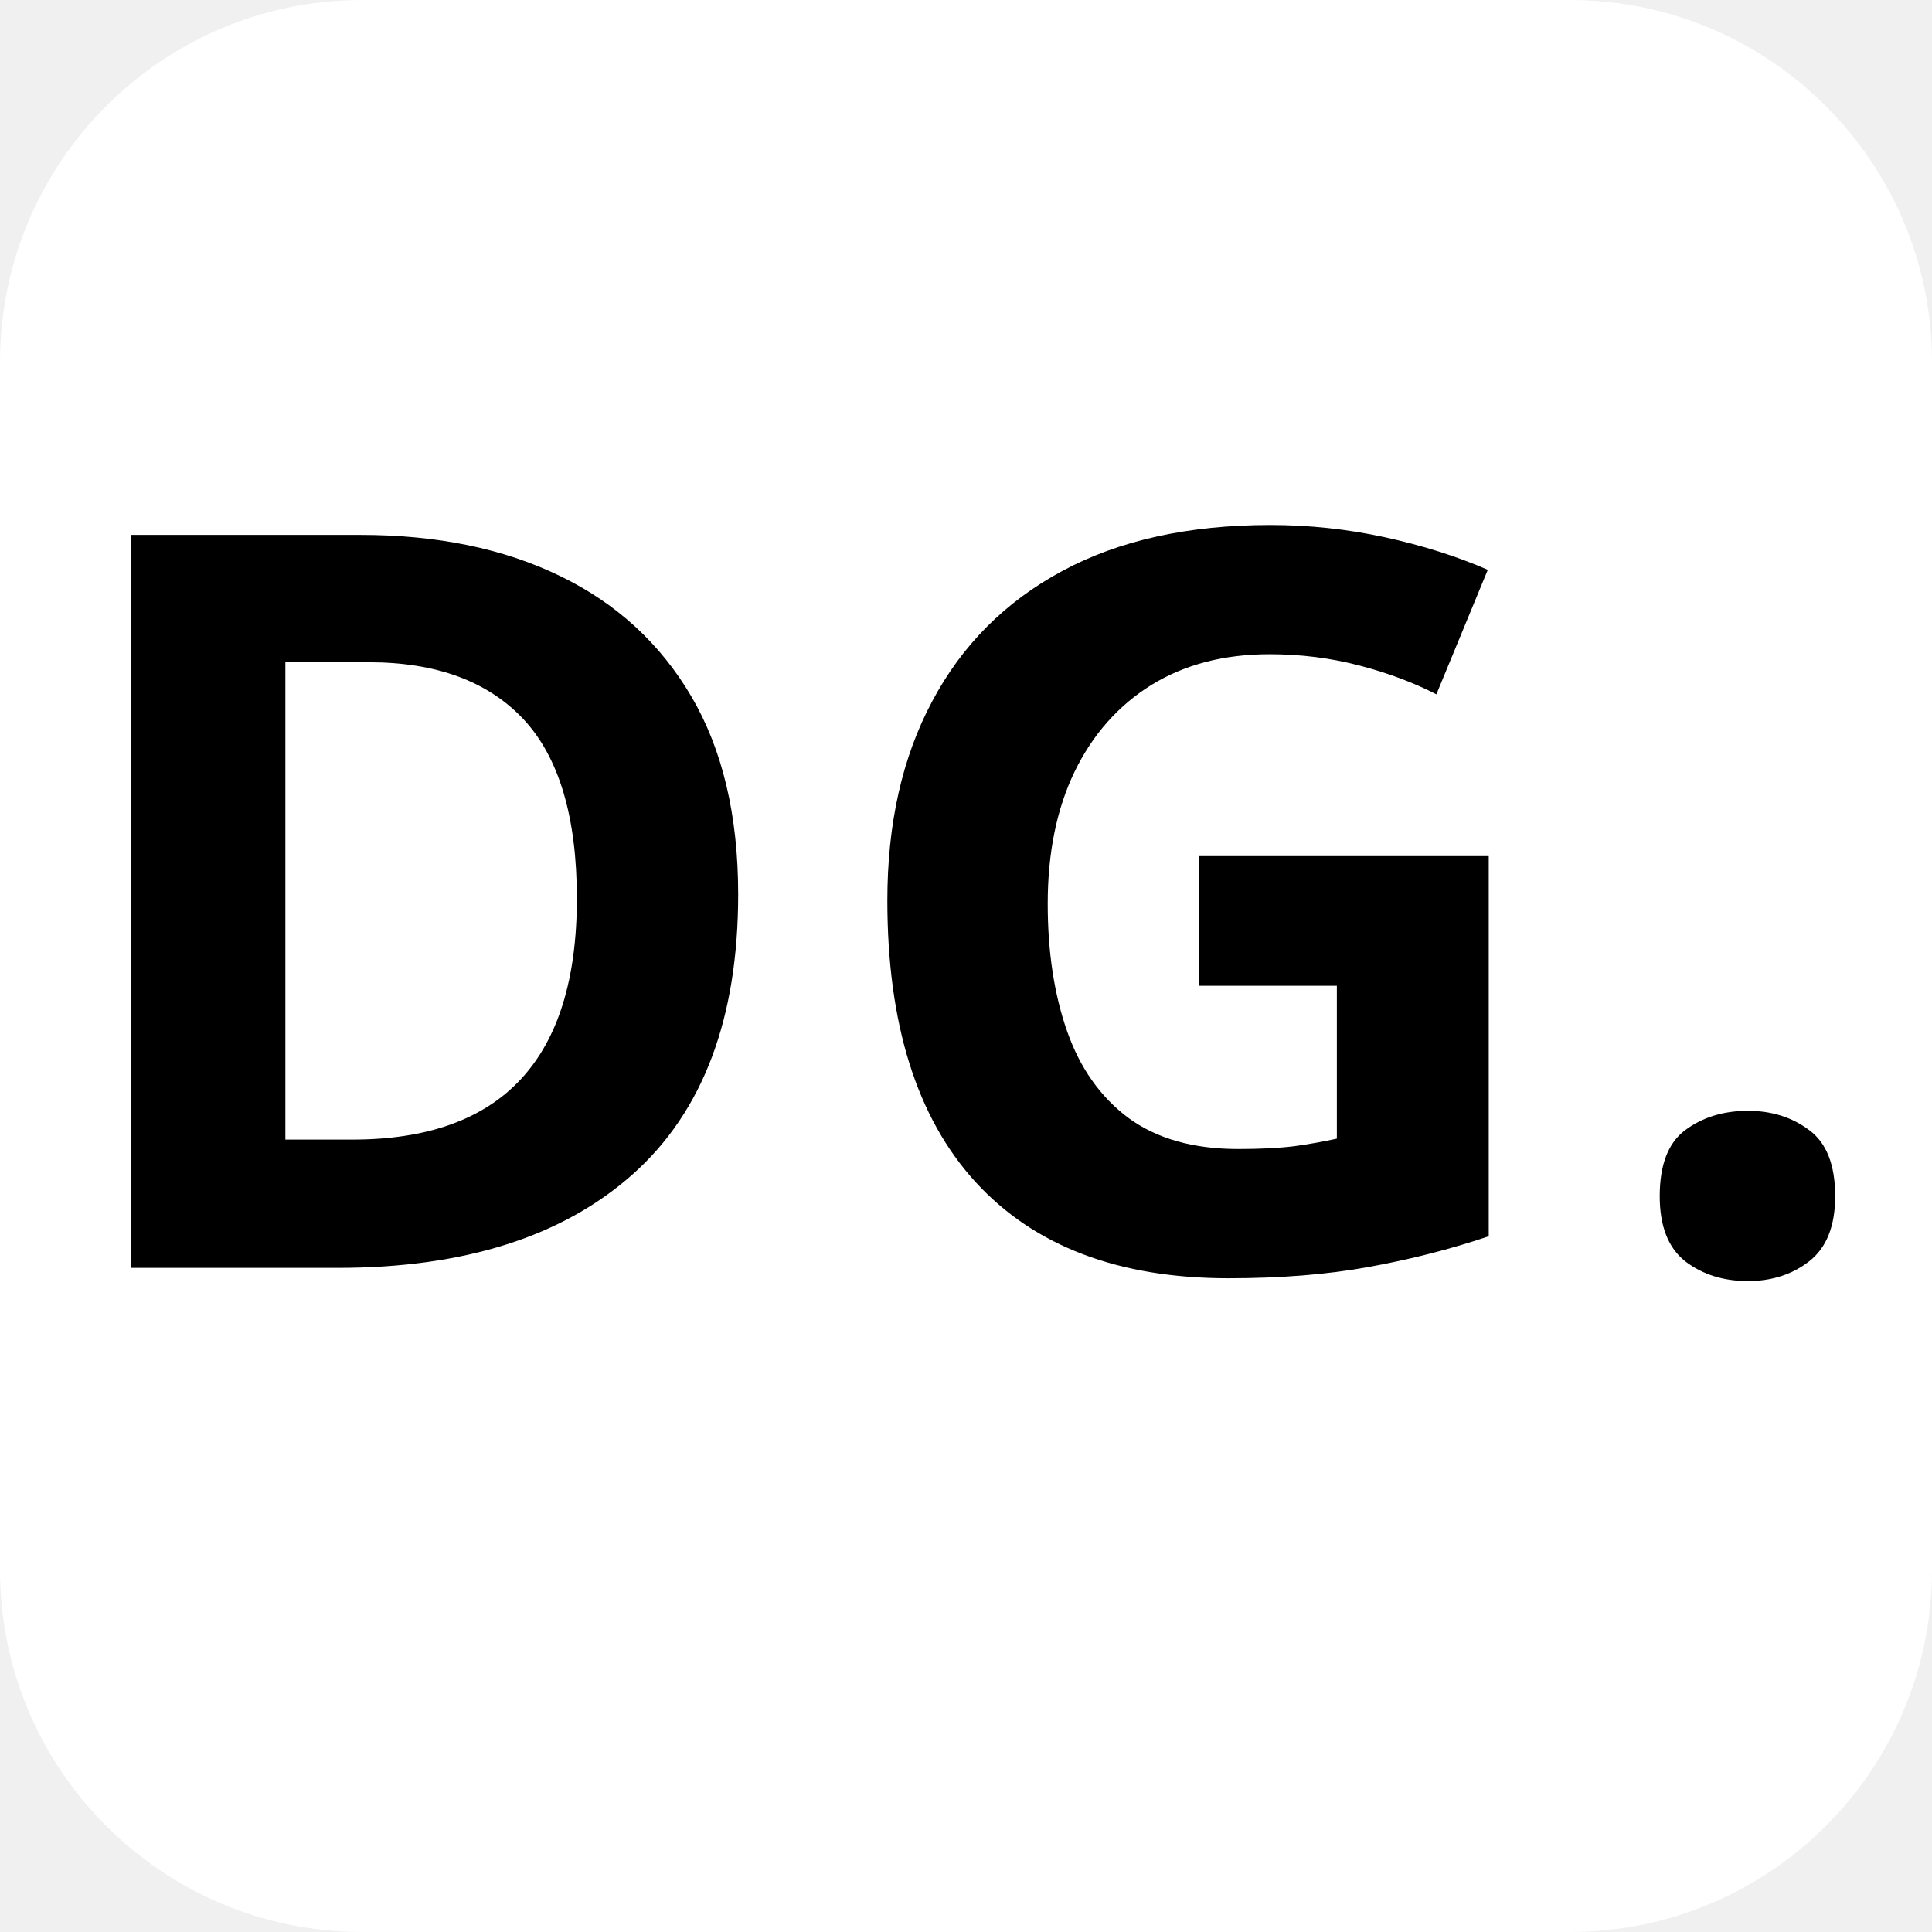
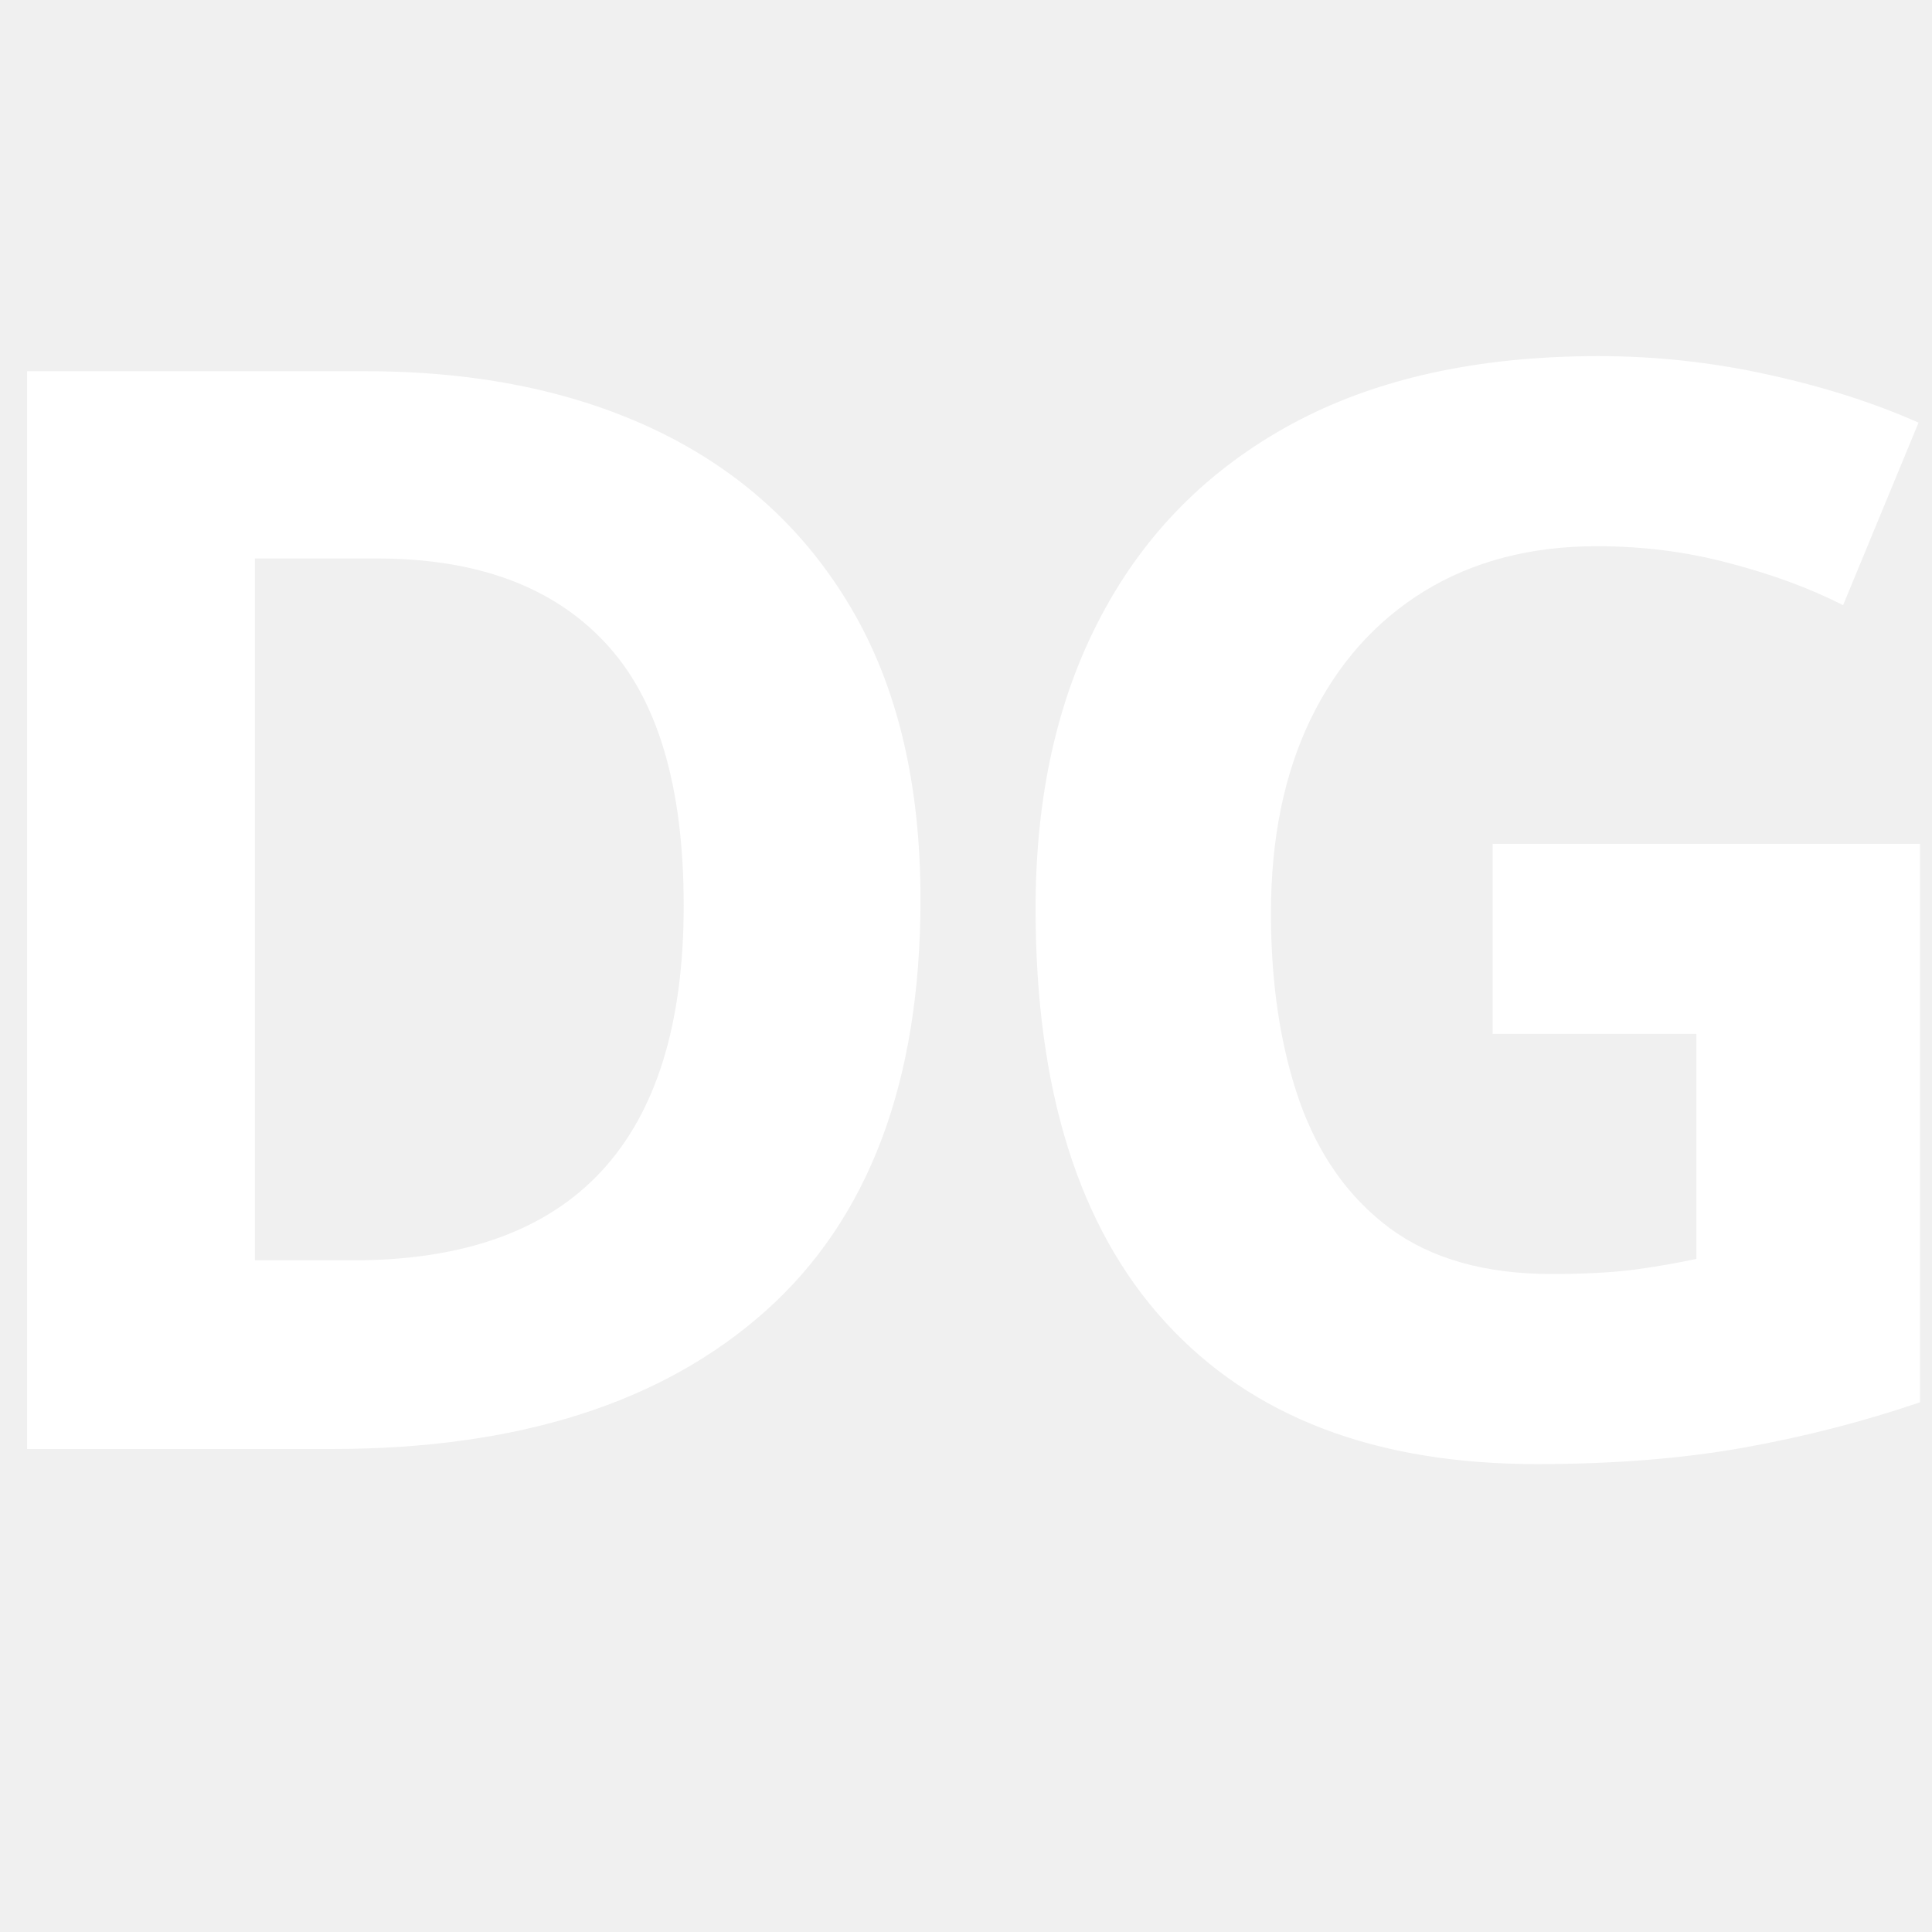
<svg xmlns="http://www.w3.org/2000/svg" viewBox="0 0 64 64">
-   <rect width="64" height="64" rx="12" fill="white" />
-   <text x="32" y="42" font-family="sans-serif" font-size="34" font-weight="900" fill="black" text-anchor="middle" style="letter-spacing: 1px;">DG.</text>
+   <text x="32" y="48" font-family="sans-serif" font-size="50" font-weight="900" fill="white" text-anchor="middle" style="letter-spacing: -2px;">DG</text>
</svg>
